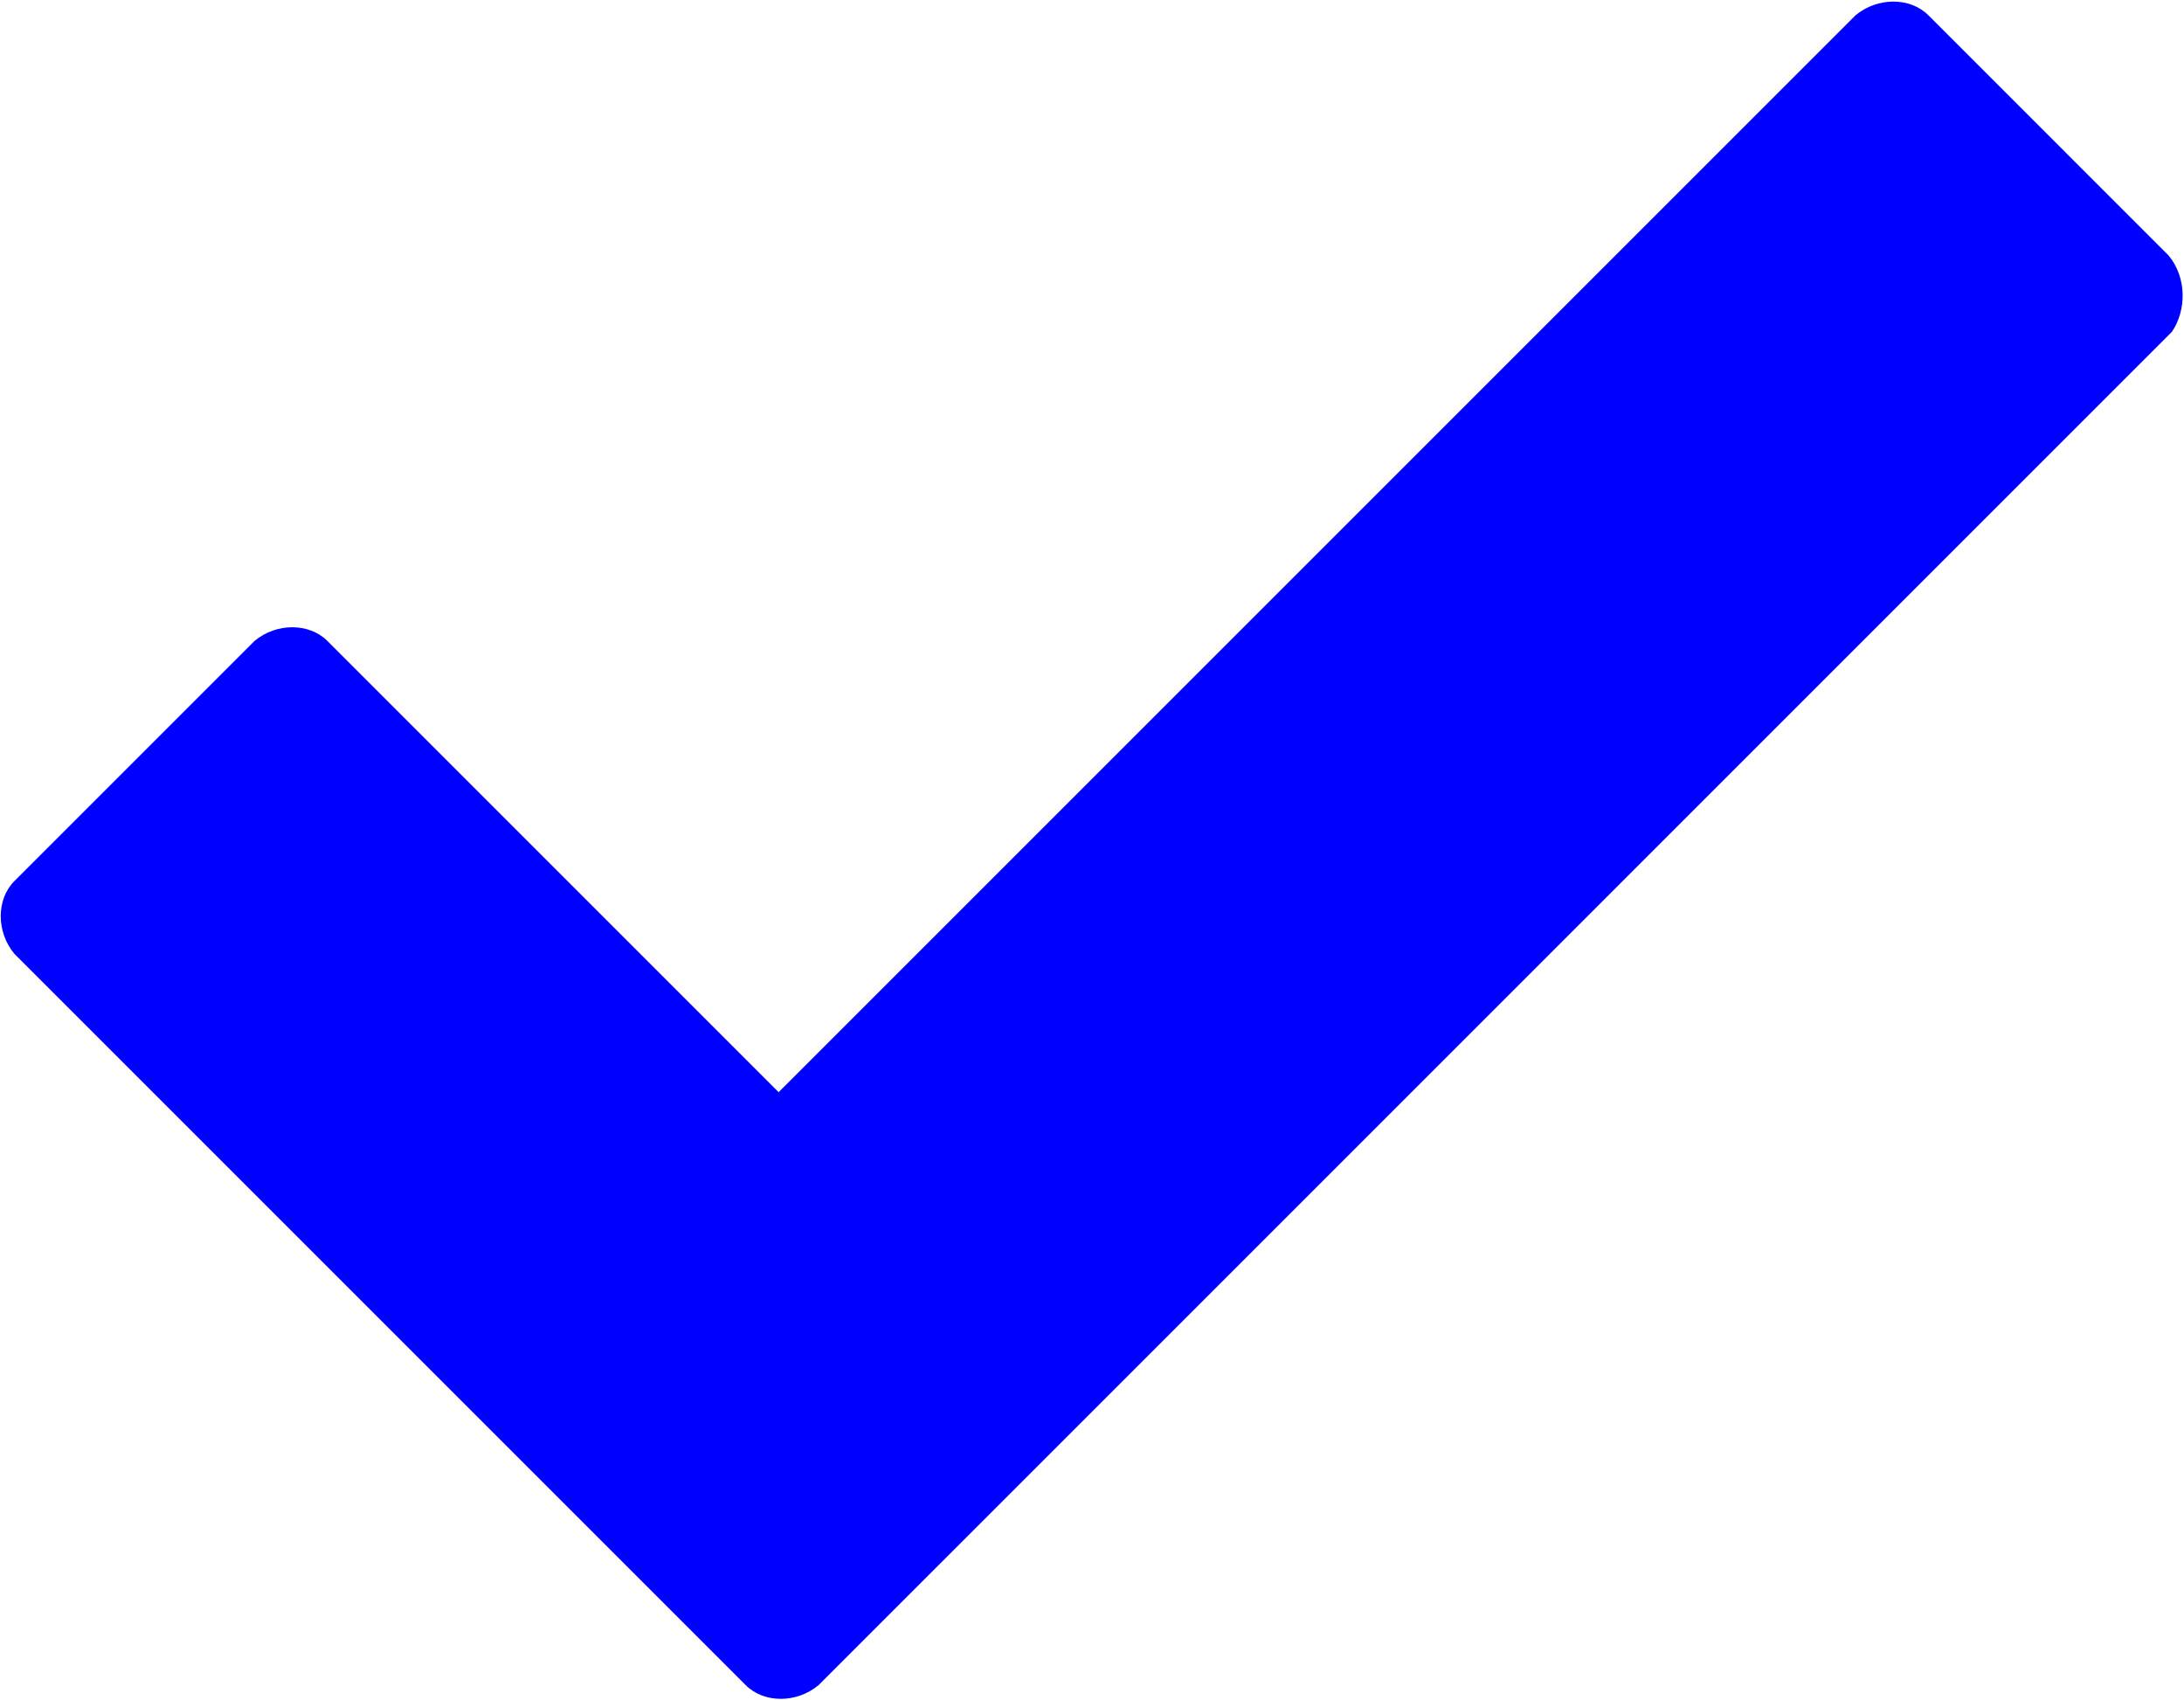
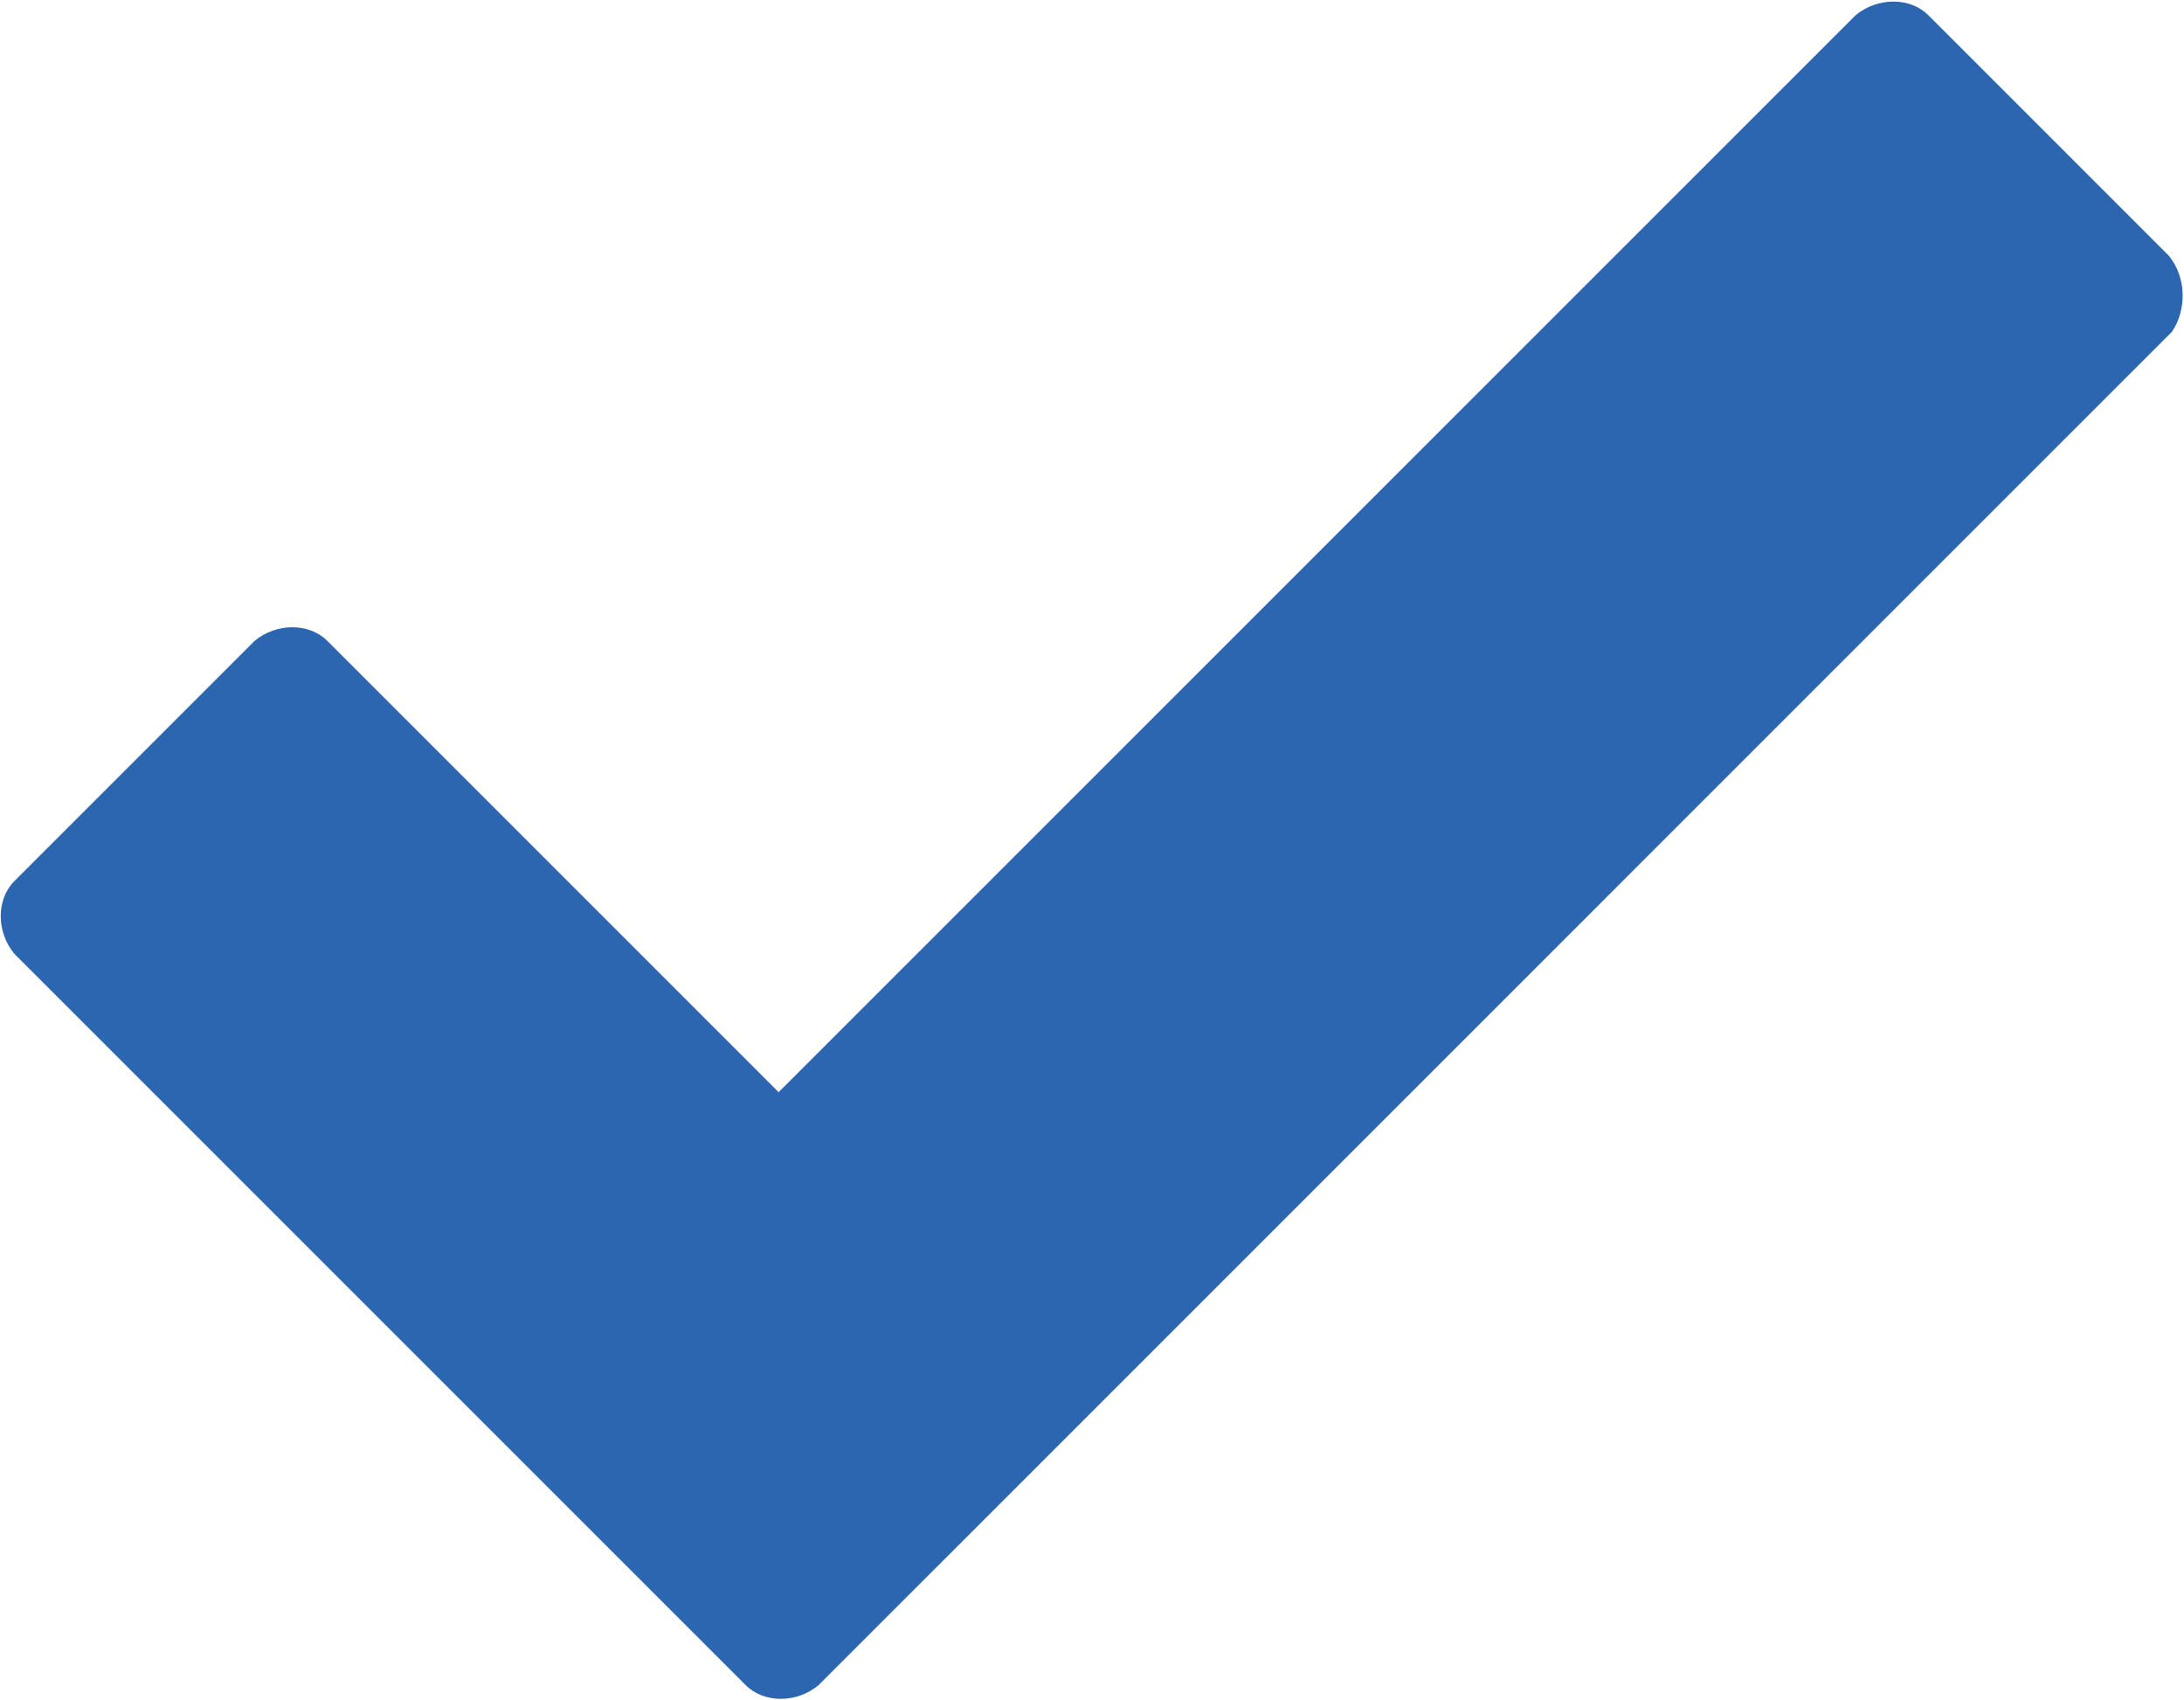
<svg xmlns="http://www.w3.org/2000/svg" width="1028px" height="800px" viewBox="0 0 1028 800" version="1.1">
  <defs />
  <g id="Page-1" stroke="none" stroke-width="1" fill="none" fill-rule="evenodd">
-     <g id="check" fill-rule="nonzero" fill="#0000FF">
+     <g id="check" fill-rule="nonzero" fill="#2C65B0">
      <g id="Group">
        <path d="M1020.7,120.2 L907.7,7.2 C899.1,-1.4 883.7,-1.4 873.4,7.2 L366.5,514.1 L154.1,301.7 C145.5,293.1 130.1,293.1 119.8,301.7 L6.8,414.7 C-1.8,423.3 -1.8,438.7 6.8,449 L238,680.2 L351,793.2 C359.6,801.8 375,801.8 385.3,793.2 L498.3,680.2 L1022.3,156.2 C1029.3,145.9 1029.3,130.5 1020.7,120.2 L1020.7,120.2 Z" id="Shape" />
      </g>
    </g>
  </g>
</svg>
